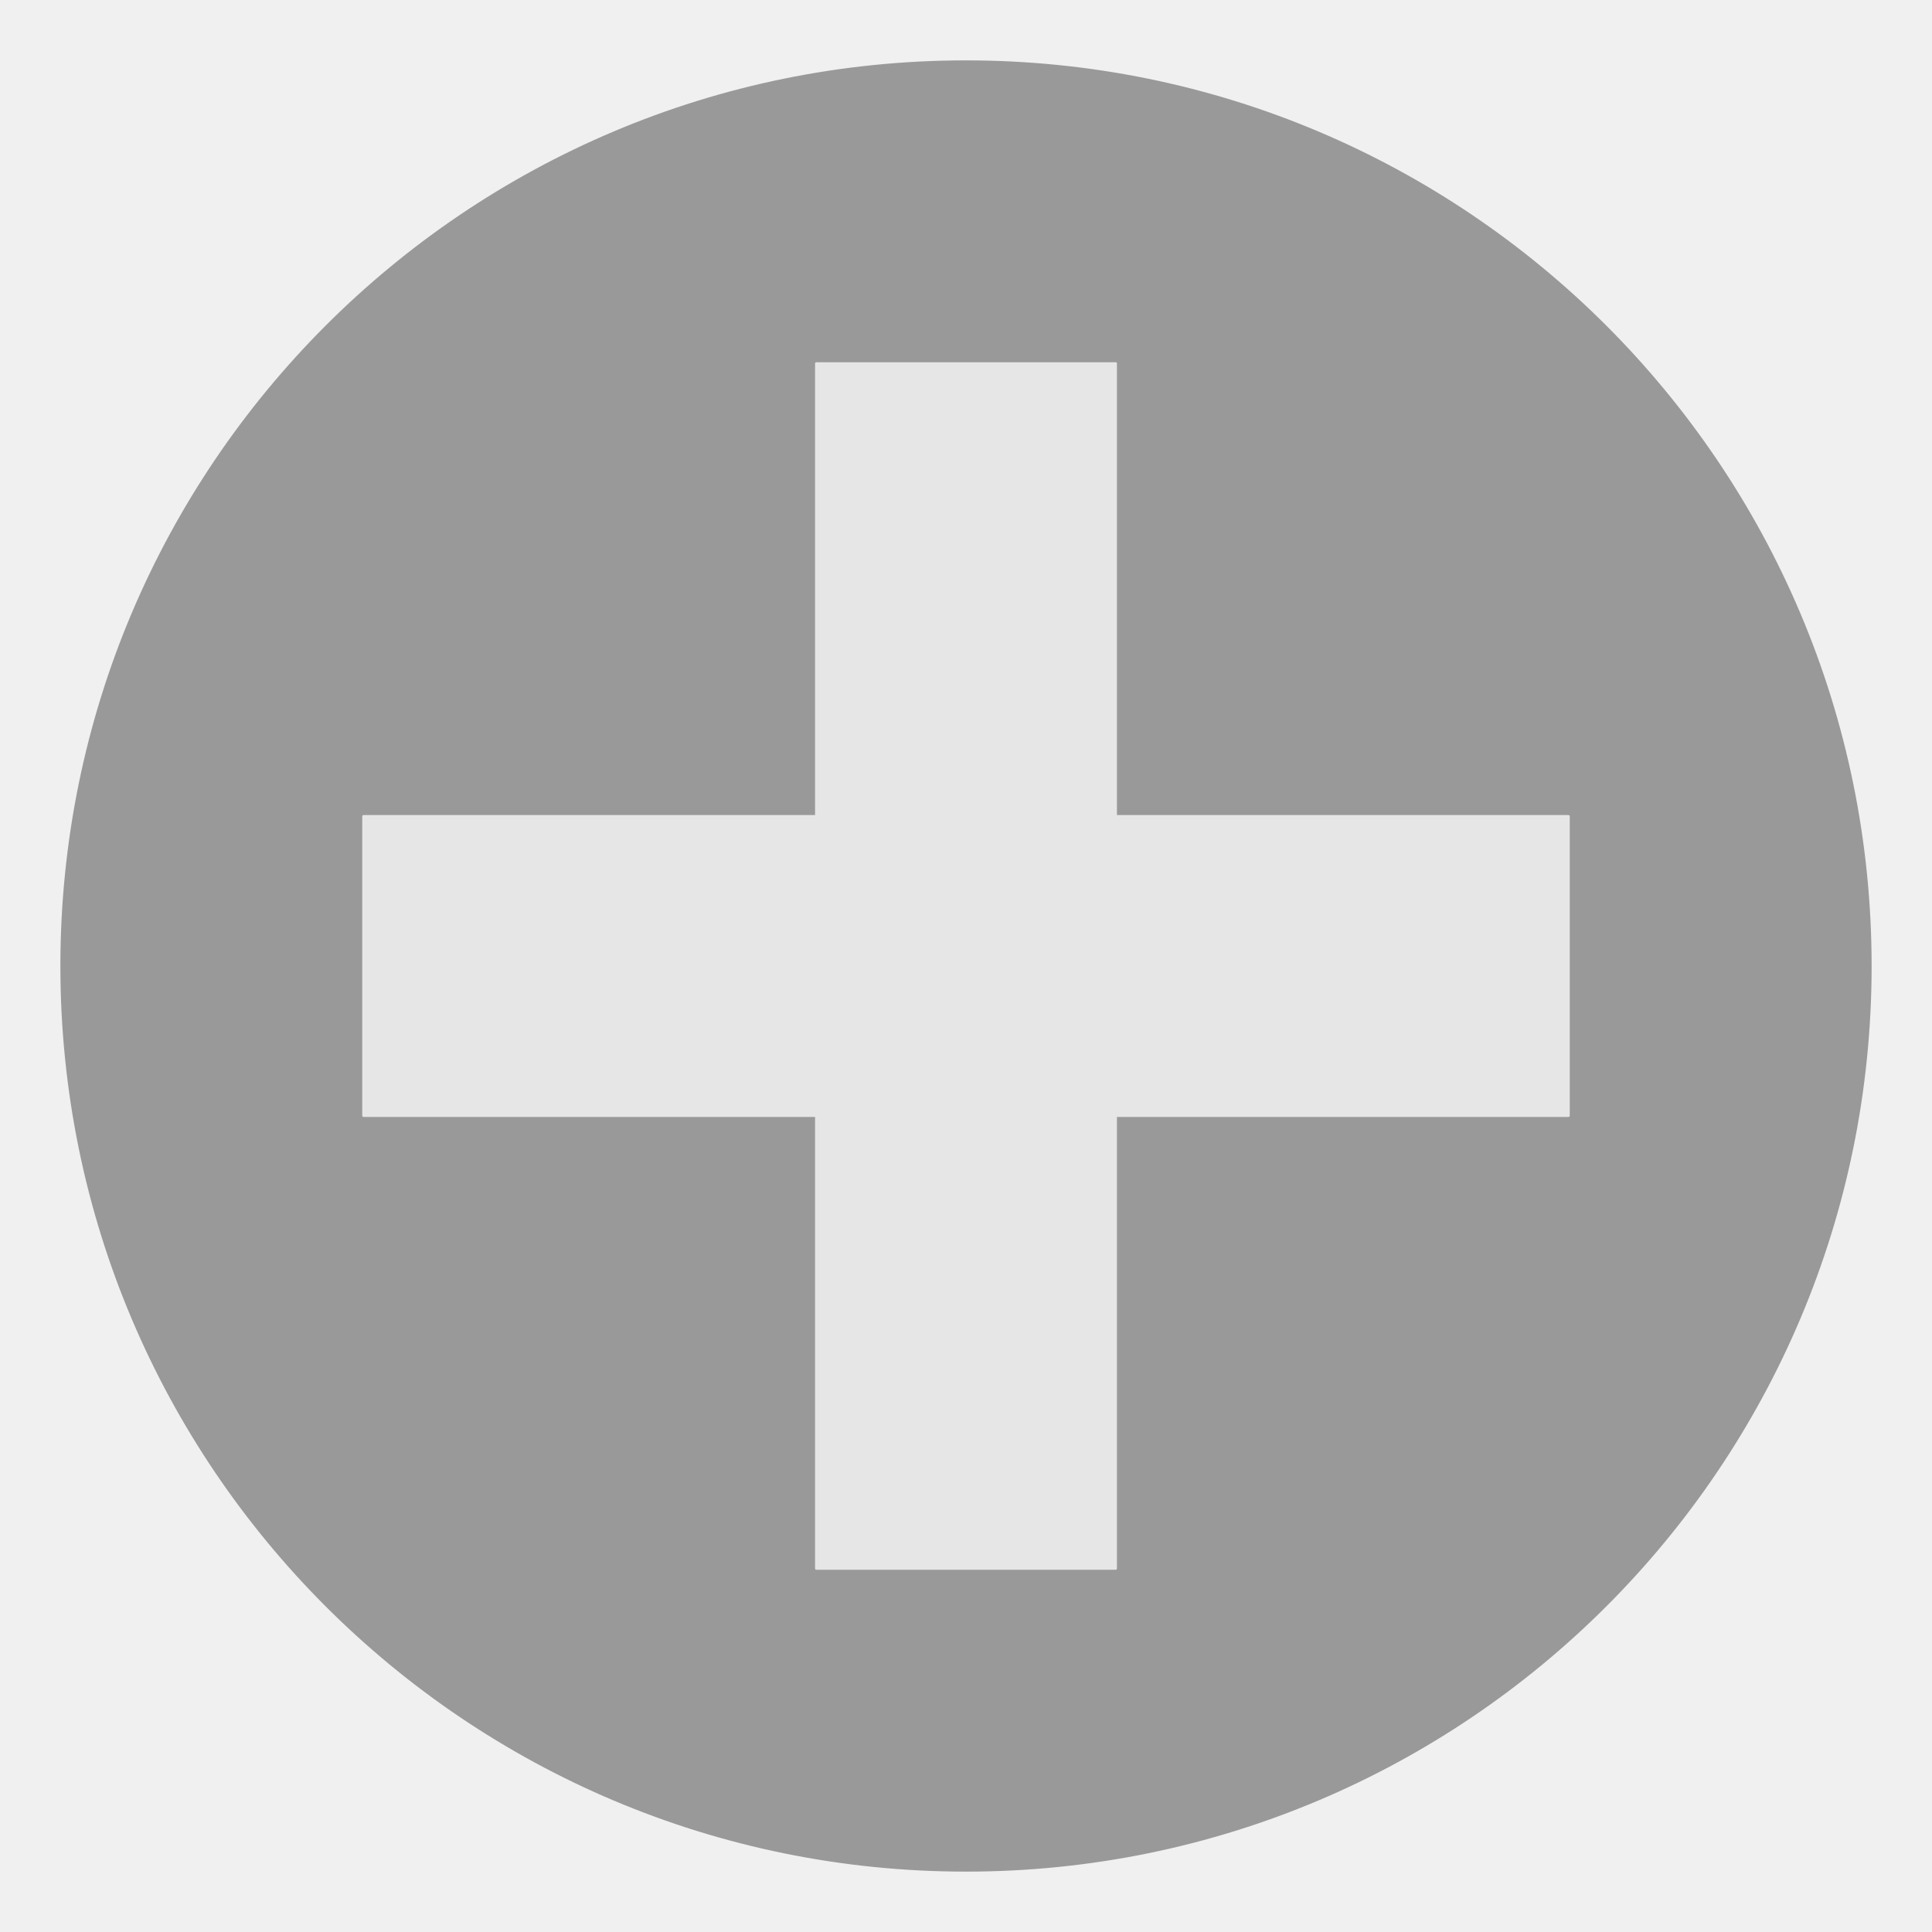
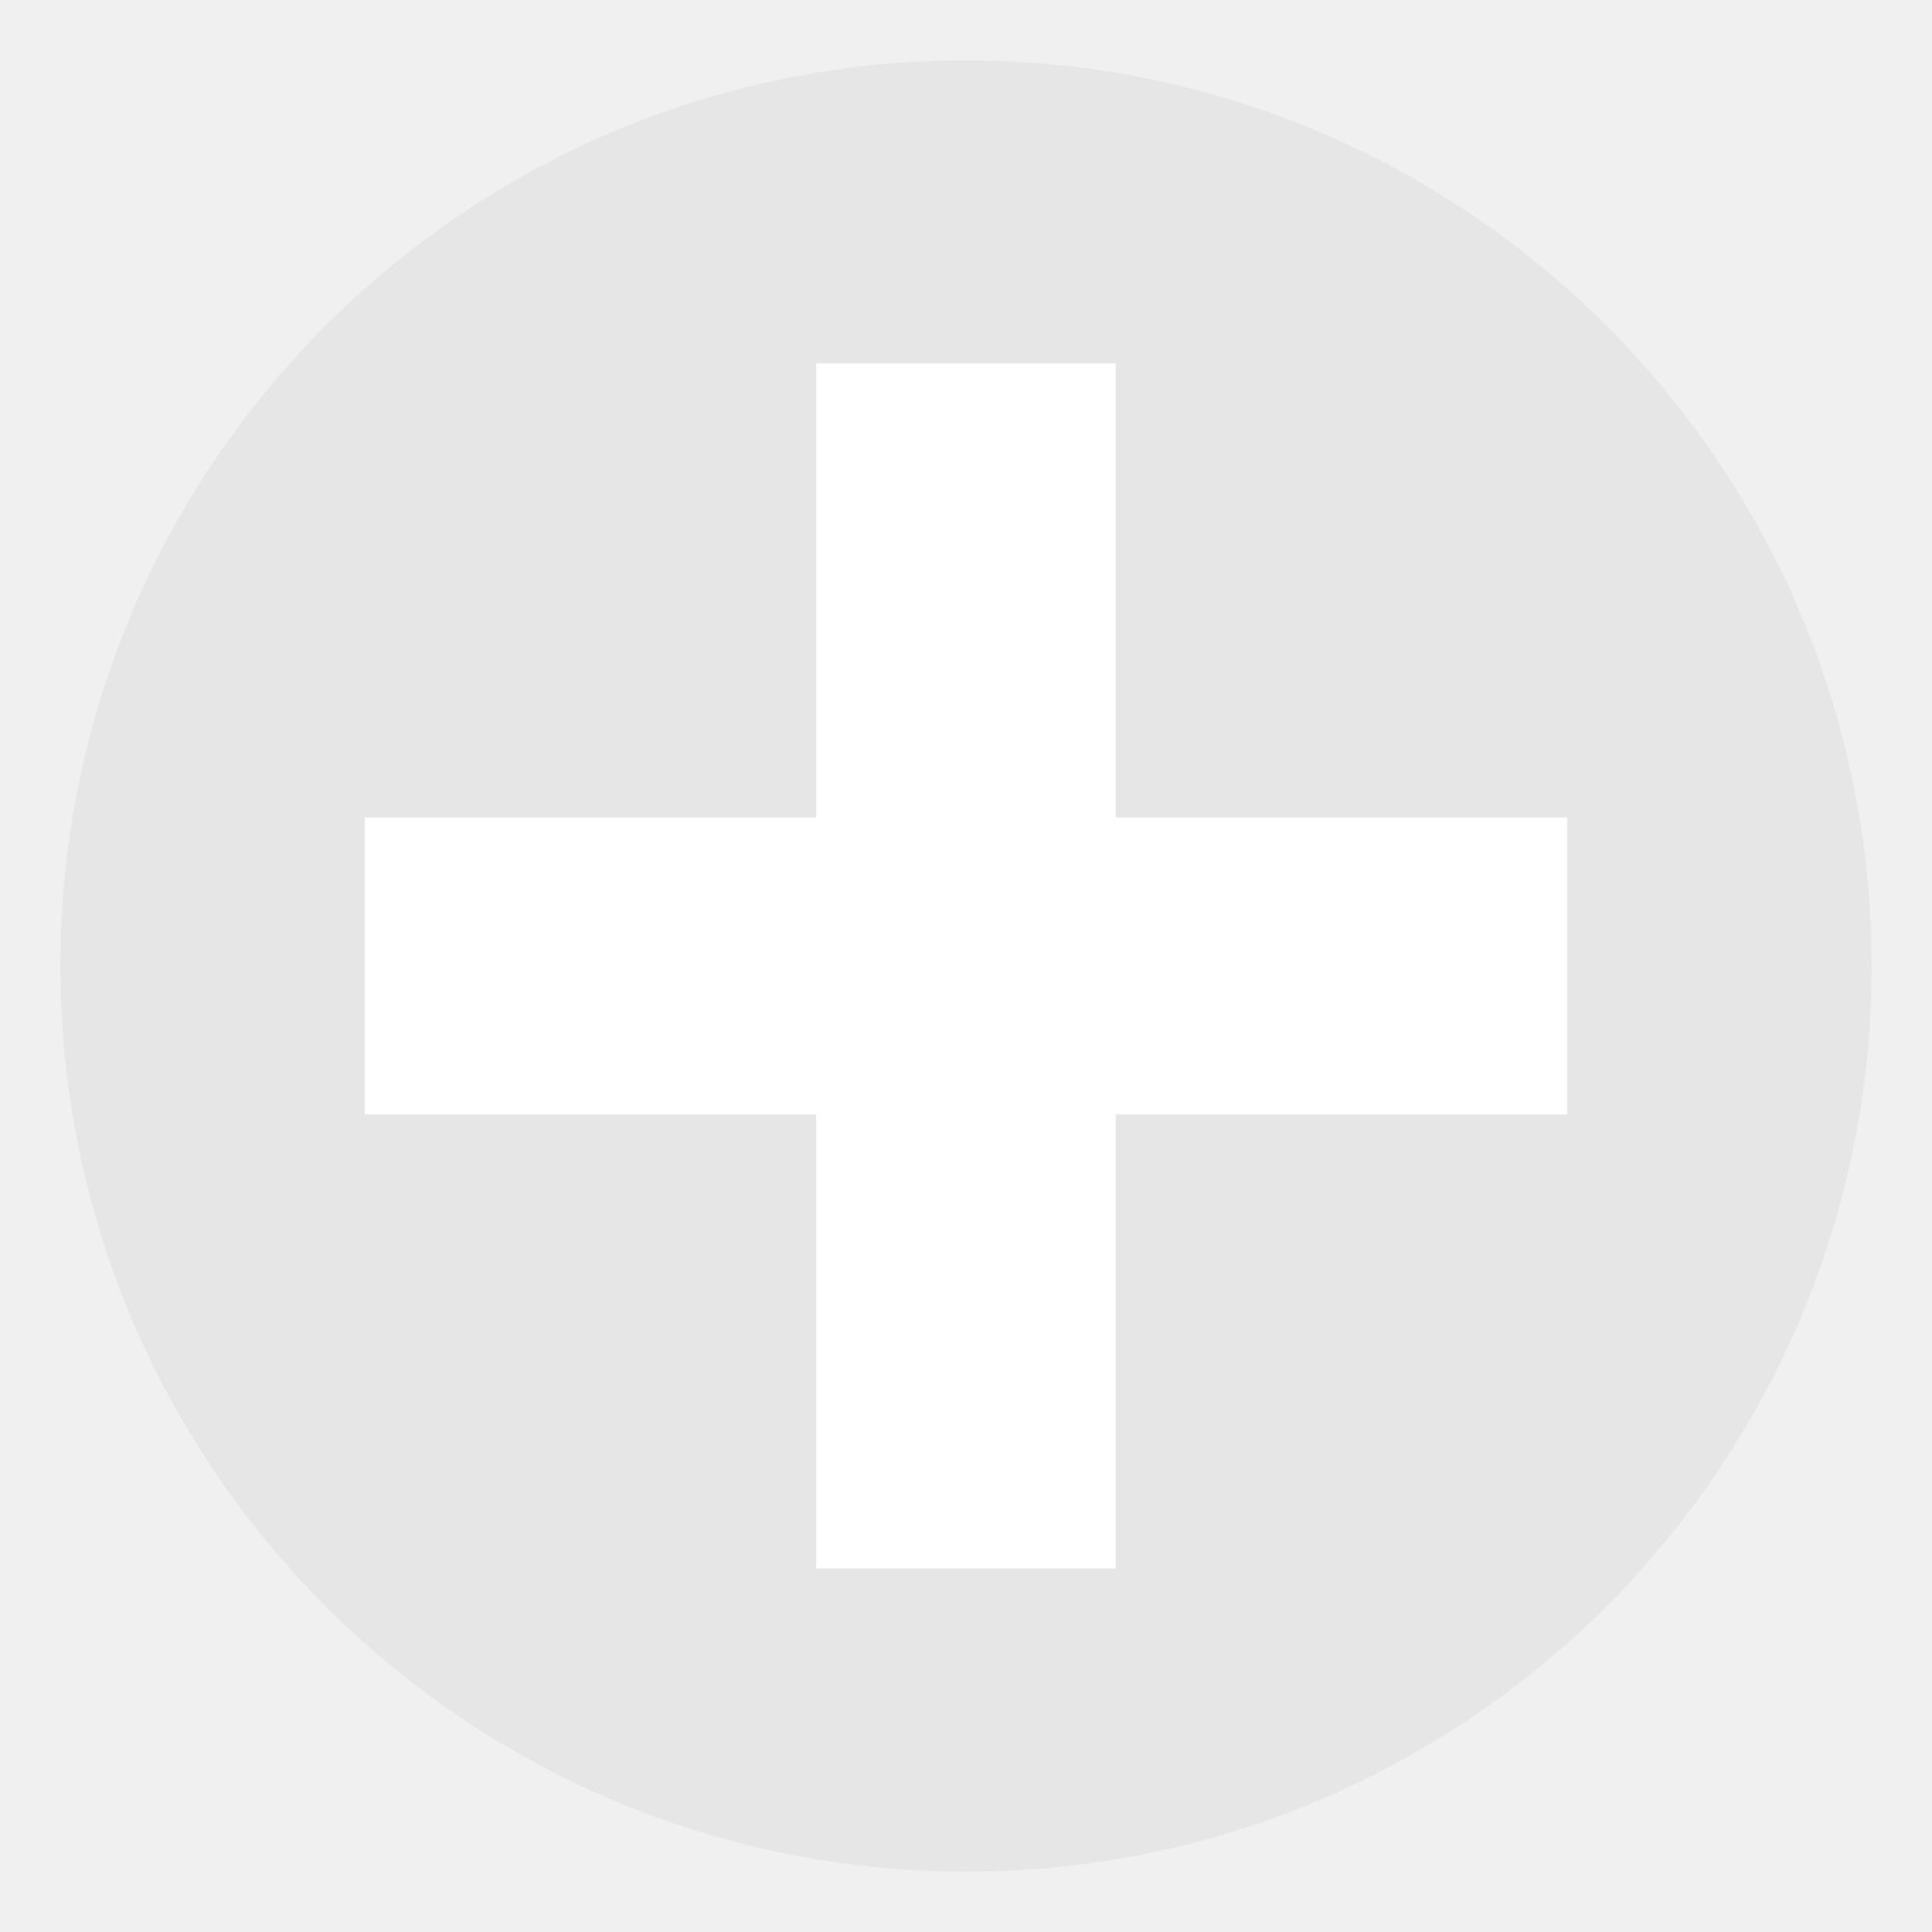
<svg xmlns="http://www.w3.org/2000/svg" width="256" height="256" viewBox="0 0 256 256" id="svg4302" version="1.1">
  <defs id="defs4304" />
  <g id="layer1" transform="translate(0,-796.3622)">
-     <circle style="opacity:1;fill:#999999;fill-opacity:1;stroke:#999999;stroke-width:0.301;stroke-linecap:round;stroke-linejoin:round;stroke-miterlimit:4;stroke-dasharray:none;stroke-opacity:1" id="path4852" cx="128" cy="924.362" r="119.849" />
-     <rect style="opacity:1;fill:#e6e6e6;fill-opacity:1;stroke:#e6e6e6;stroke-width:0.318;stroke-linecap:round;stroke-linejoin:round;stroke-miterlimit:4;stroke-dasharray:none;stroke-opacity:1" id="rect4854" width="159.682" height="39.682" x="48.159" y="904.521" />
-     <rect style="opacity:1;fill:#e6e6e6;fill-opacity:1;stroke:#e6e6e6;stroke-width:0.318;stroke-linecap:round;stroke-linejoin:round;stroke-miterlimit:4;stroke-dasharray:none;stroke-opacity:1" id="rect4854-1" width="159.682" height="39.682" x="844.521" y="-147.841" transform="matrix(0,1,-1,0,0,0)" />
+     <g id="g4919">
+       <circle r="119.849" cy="924.362" cx="128" id="path4852" style="opacity:1;fill:#e6e6e6;fill-opacity:1;stroke:#e6e6e6;stroke-width:0.301;stroke-linecap:round;stroke-linejoin:round;stroke-miterlimit:4;stroke-dasharray:none;stroke-opacity:1" />
+       <g id="g4915">
+         <rect style="opacity:1;fill:#ffffff;fill-opacity:1;stroke:#e6e6e6;stroke-width:0.318;stroke-linecap:round;stroke-linejoin:round;stroke-miterlimit:4;stroke-dasharray:none;stroke-opacity:1" id="rect4854" width="159.682" height="39.682" x="48.159" y="904.521" />
+         <rect style="opacity:1;fill:#ffffff;fill-opacity:1;stroke:none;stroke-width:0.318;stroke-linecap:round;stroke-linejoin:round;stroke-miterlimit:4;stroke-dasharray:none;stroke-opacity:1" id="rect4854-1" width="159.682" height="39.682" x="844.521" y="-147.841" transform="matrix(0,1,-1,0,0,0)" />
+       </g>
+     </g>
  </g>
</svg>
